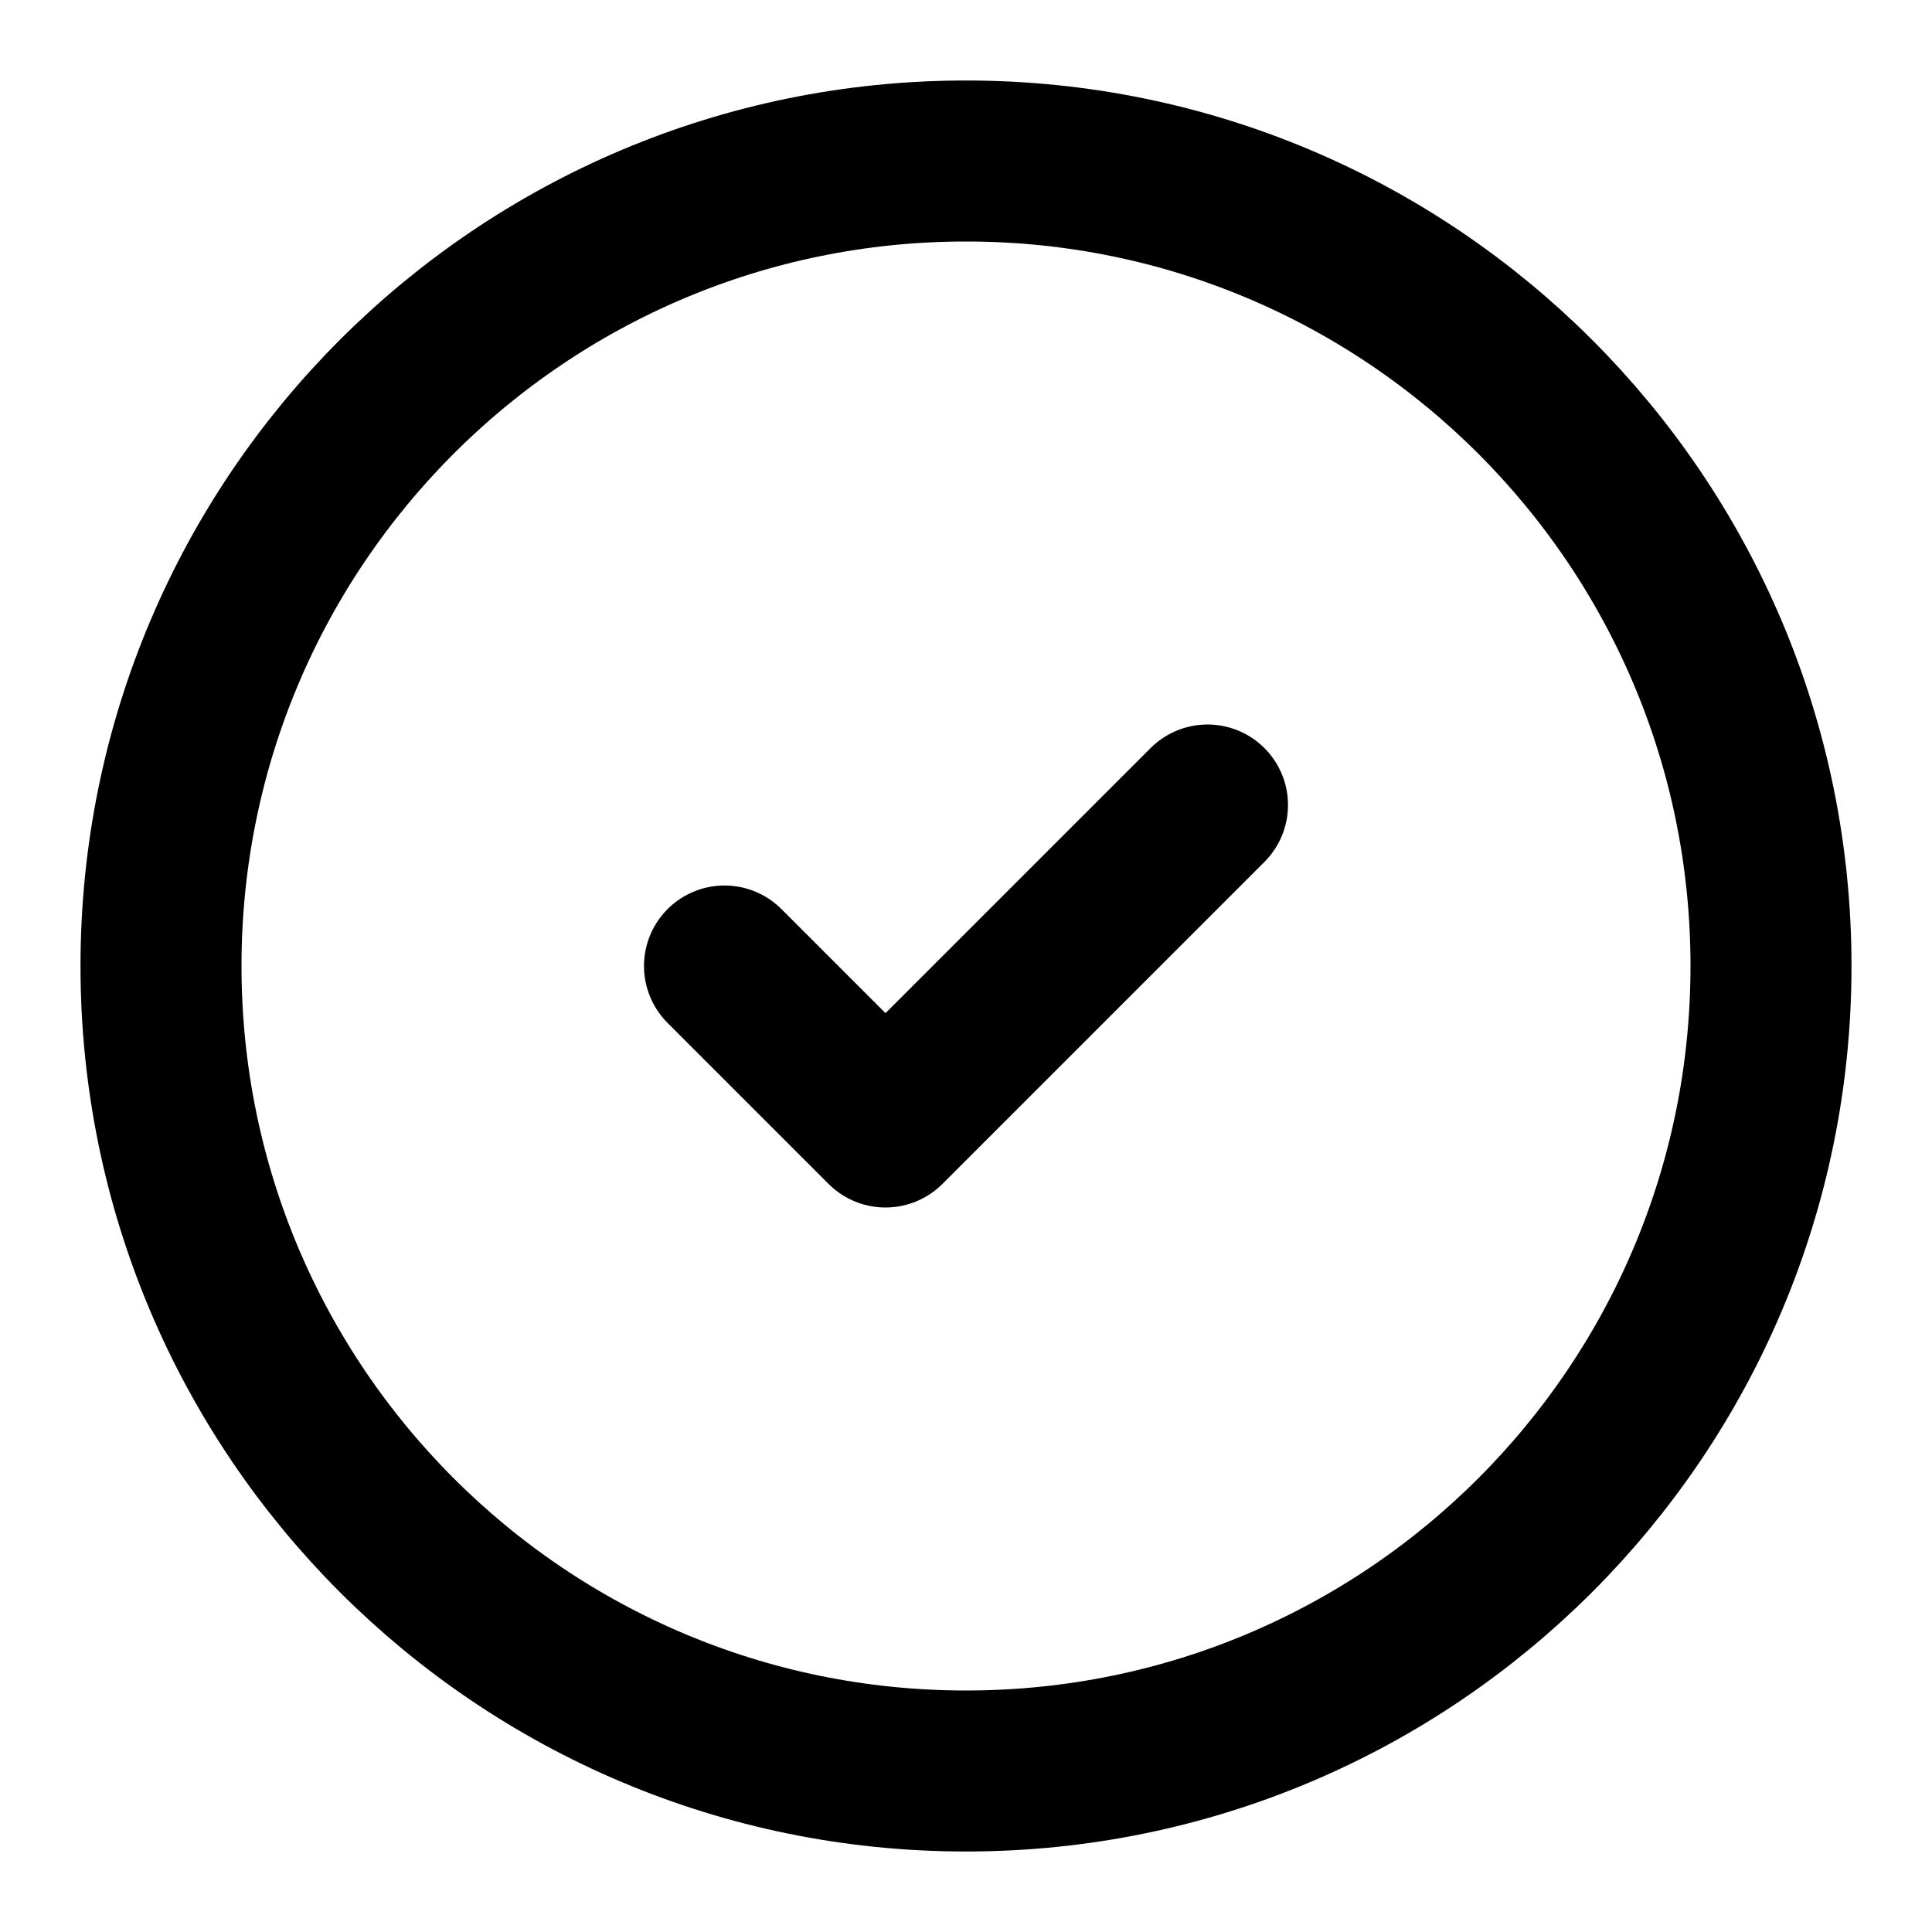
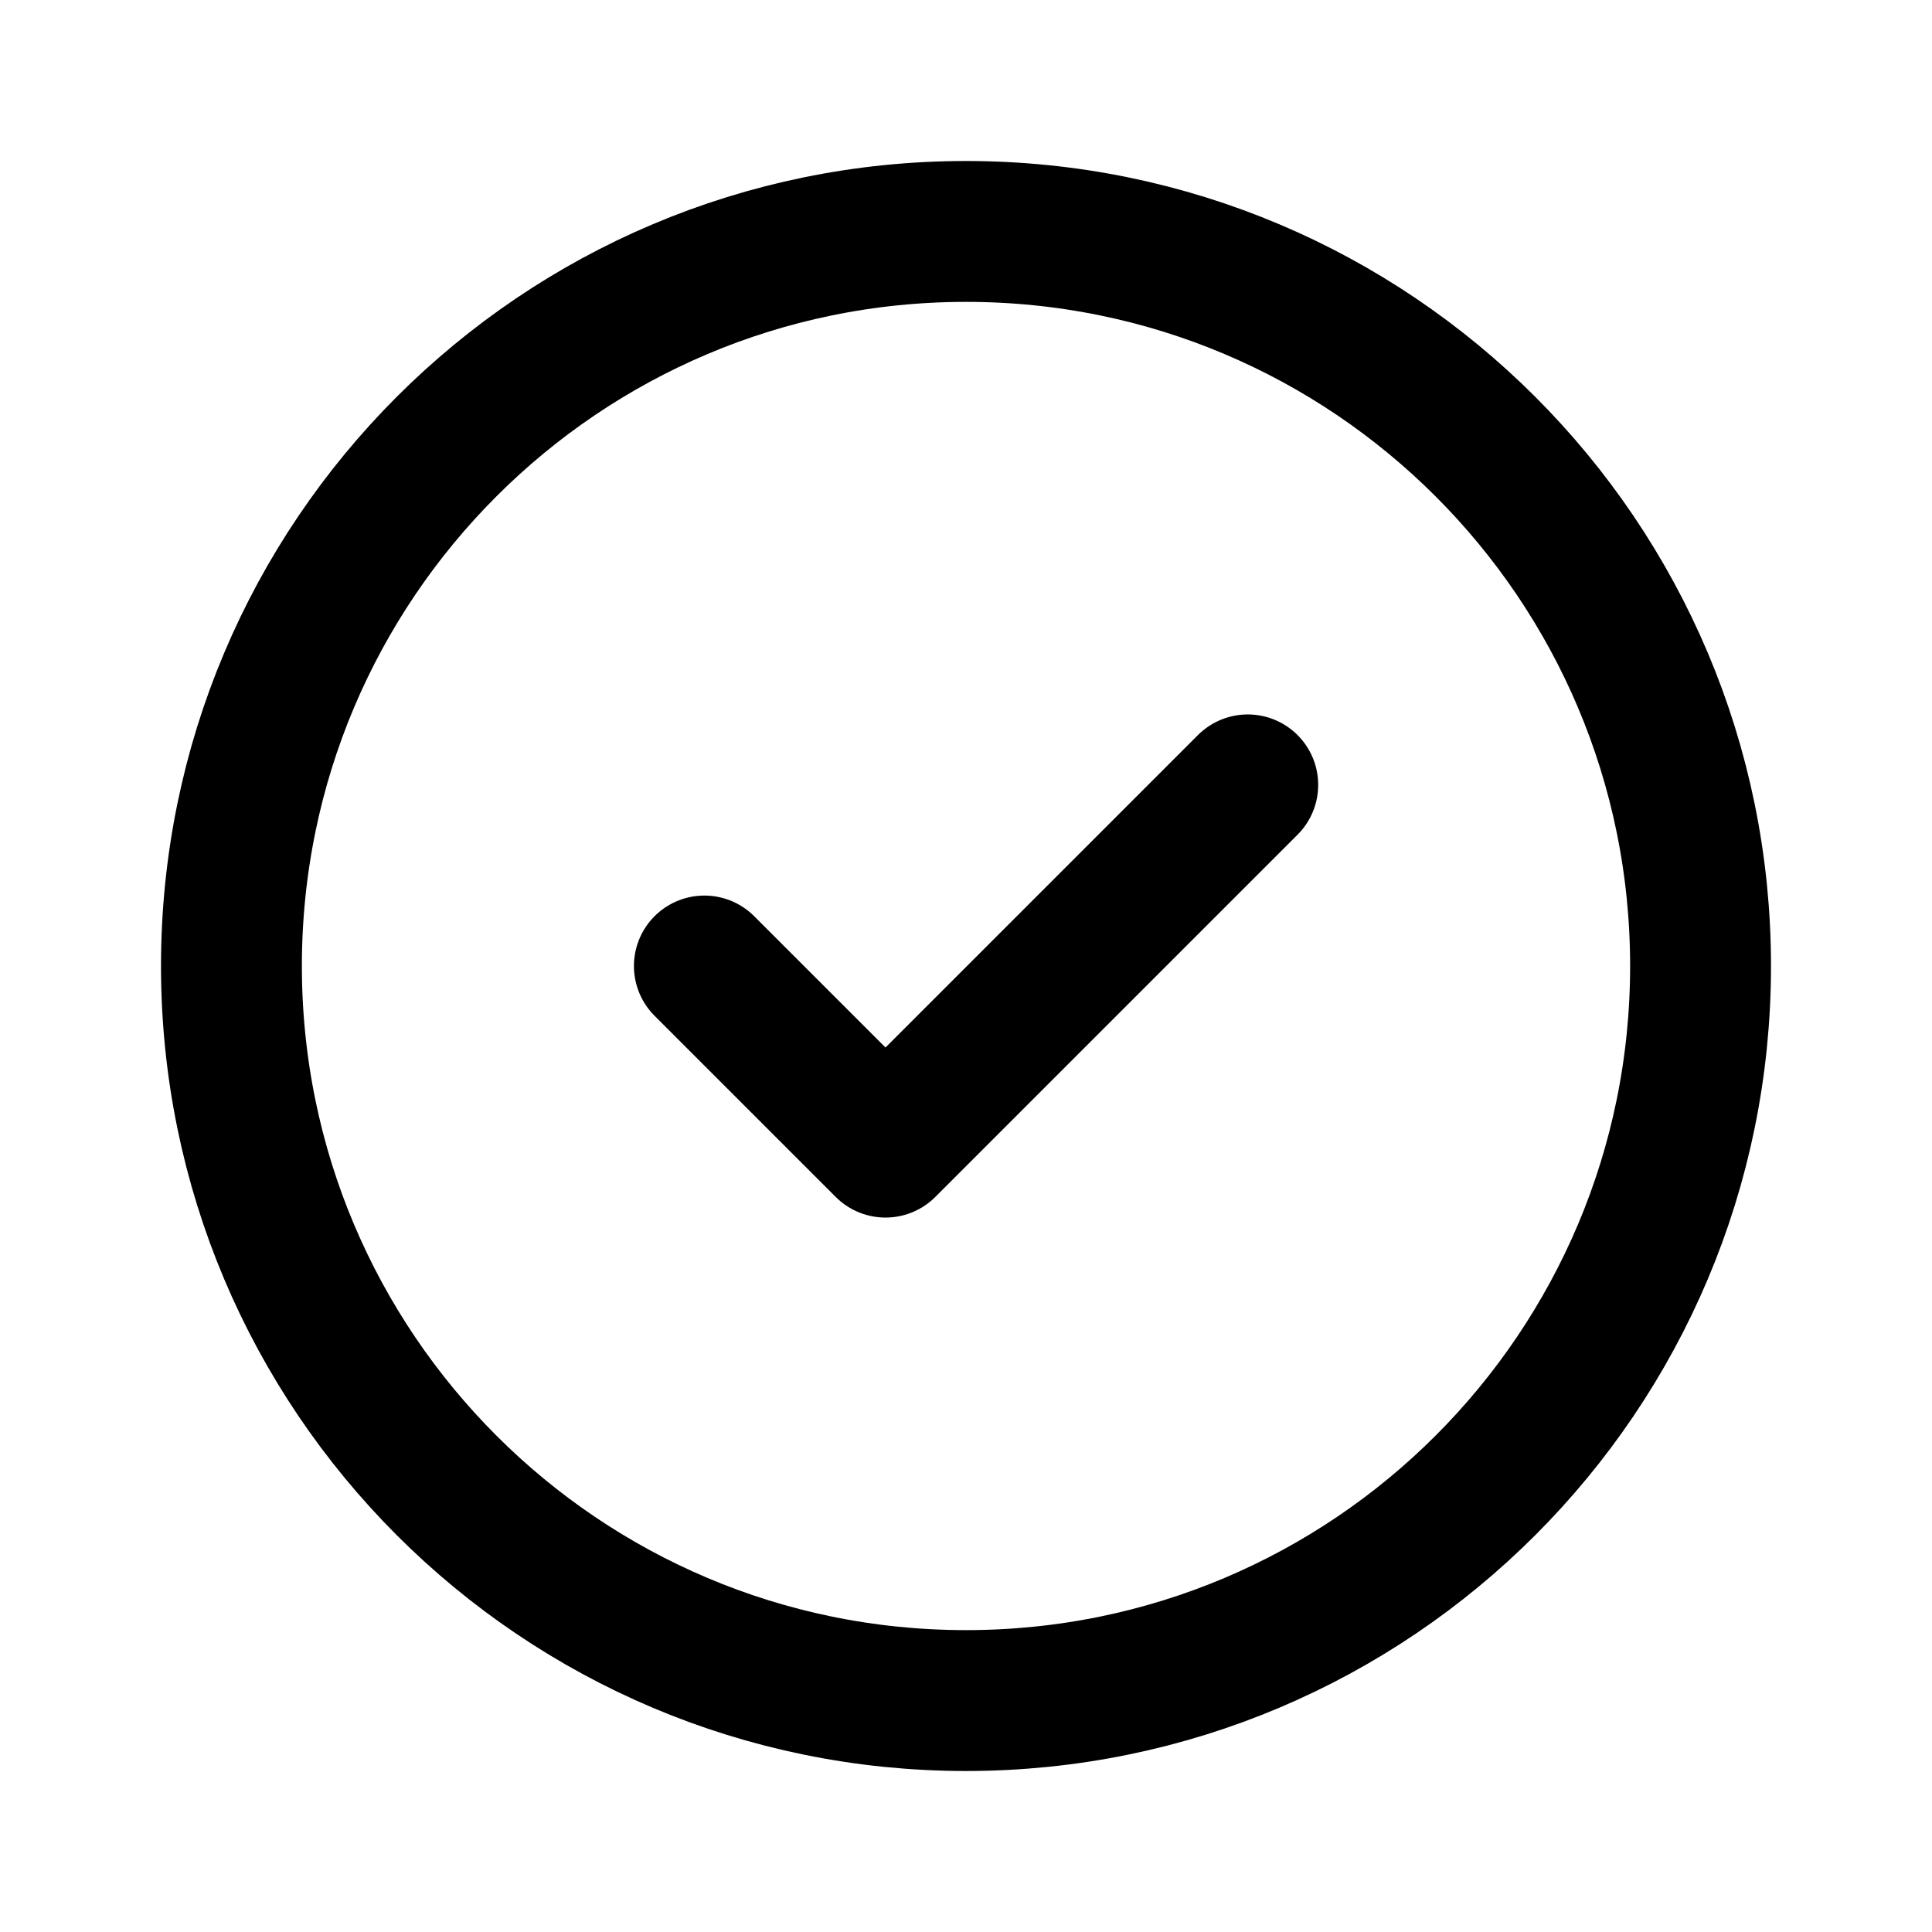
- <svg xmlns="http://www.w3.org/2000/svg" width="1em" height="1em" viewBox="0 0 24 24">
-   <g fill="none" stroke="currentColor" stroke-linecap="round" stroke-linejoin="round" stroke-width="2">
-     <circle cx="12" cy="12" r="10" />
-     <path d="m9 12l2 2l4-4" />
-   </g>
+ <svg xmlns="http://www.w3.org/2000/svg" width="24" height="24" viewBox="0 0 24 24" fill="none" stroke="currentColor" stroke-width="1.75" stroke-linecap="round" stroke-linejoin="round">
+   <circle cx="12" cy="12" r="9.125" />
+   <path d="m8.75 12 2.25 2.25 4.5-4.5" />
</svg>
